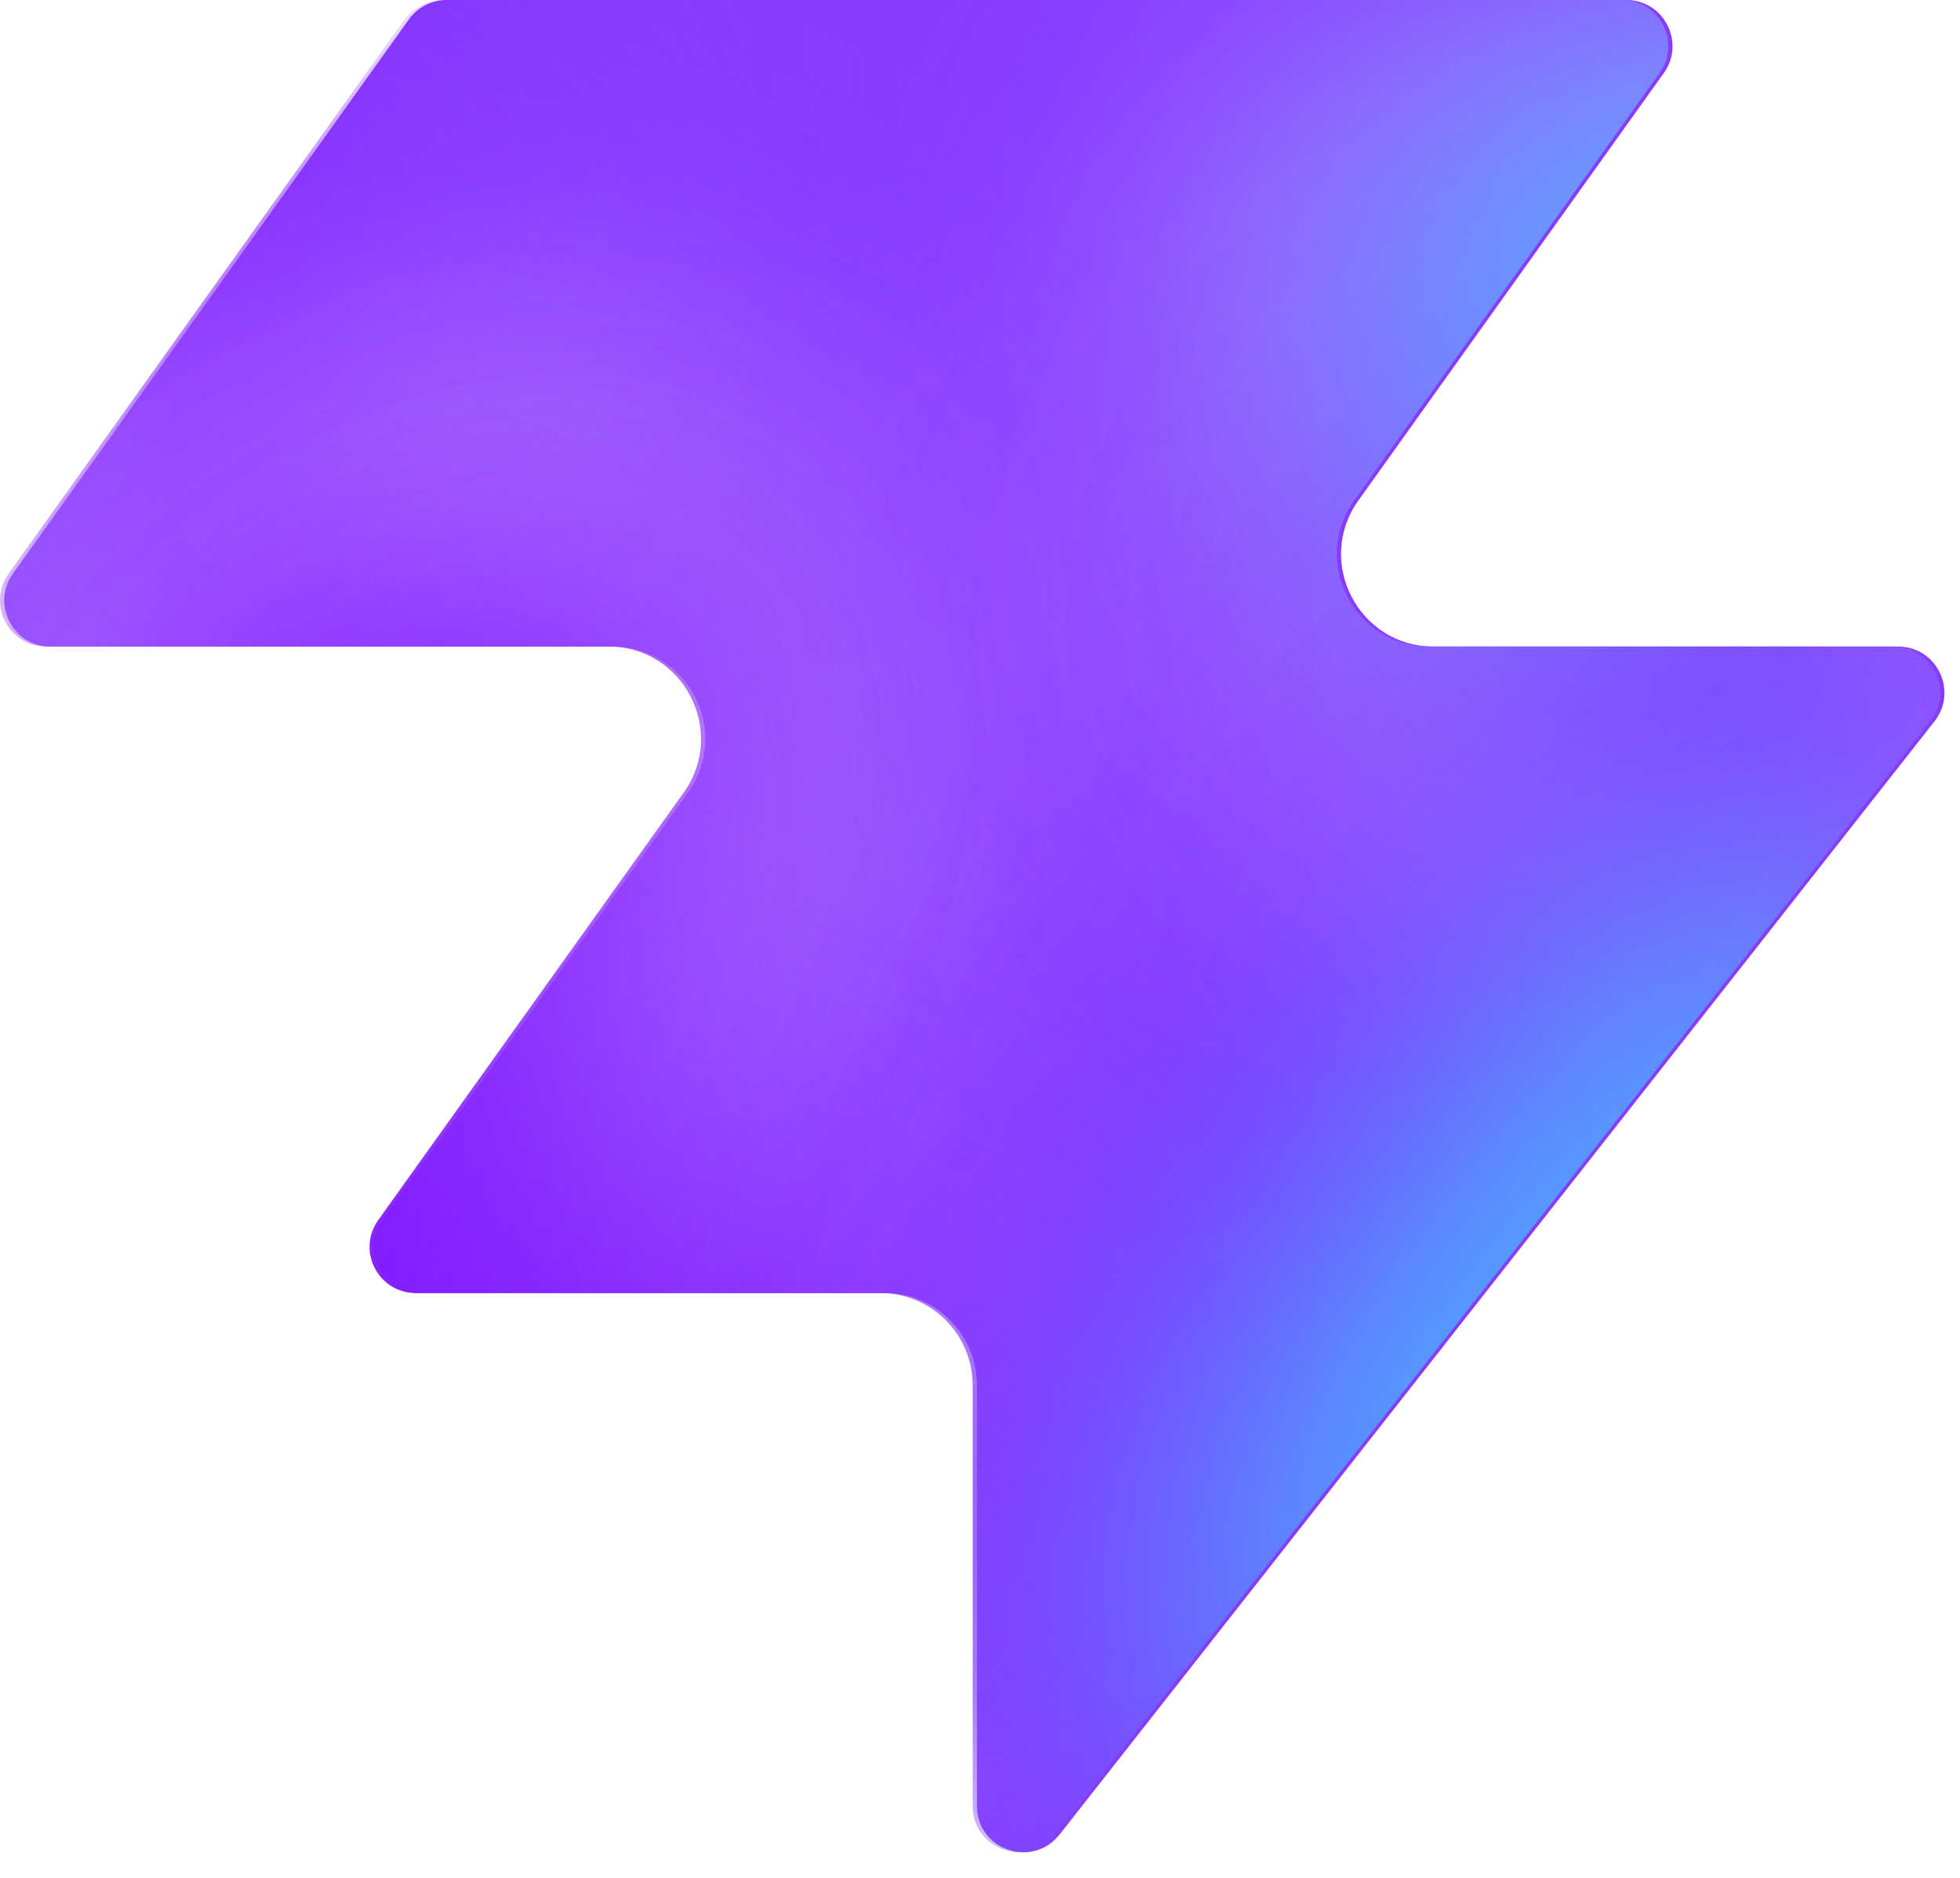
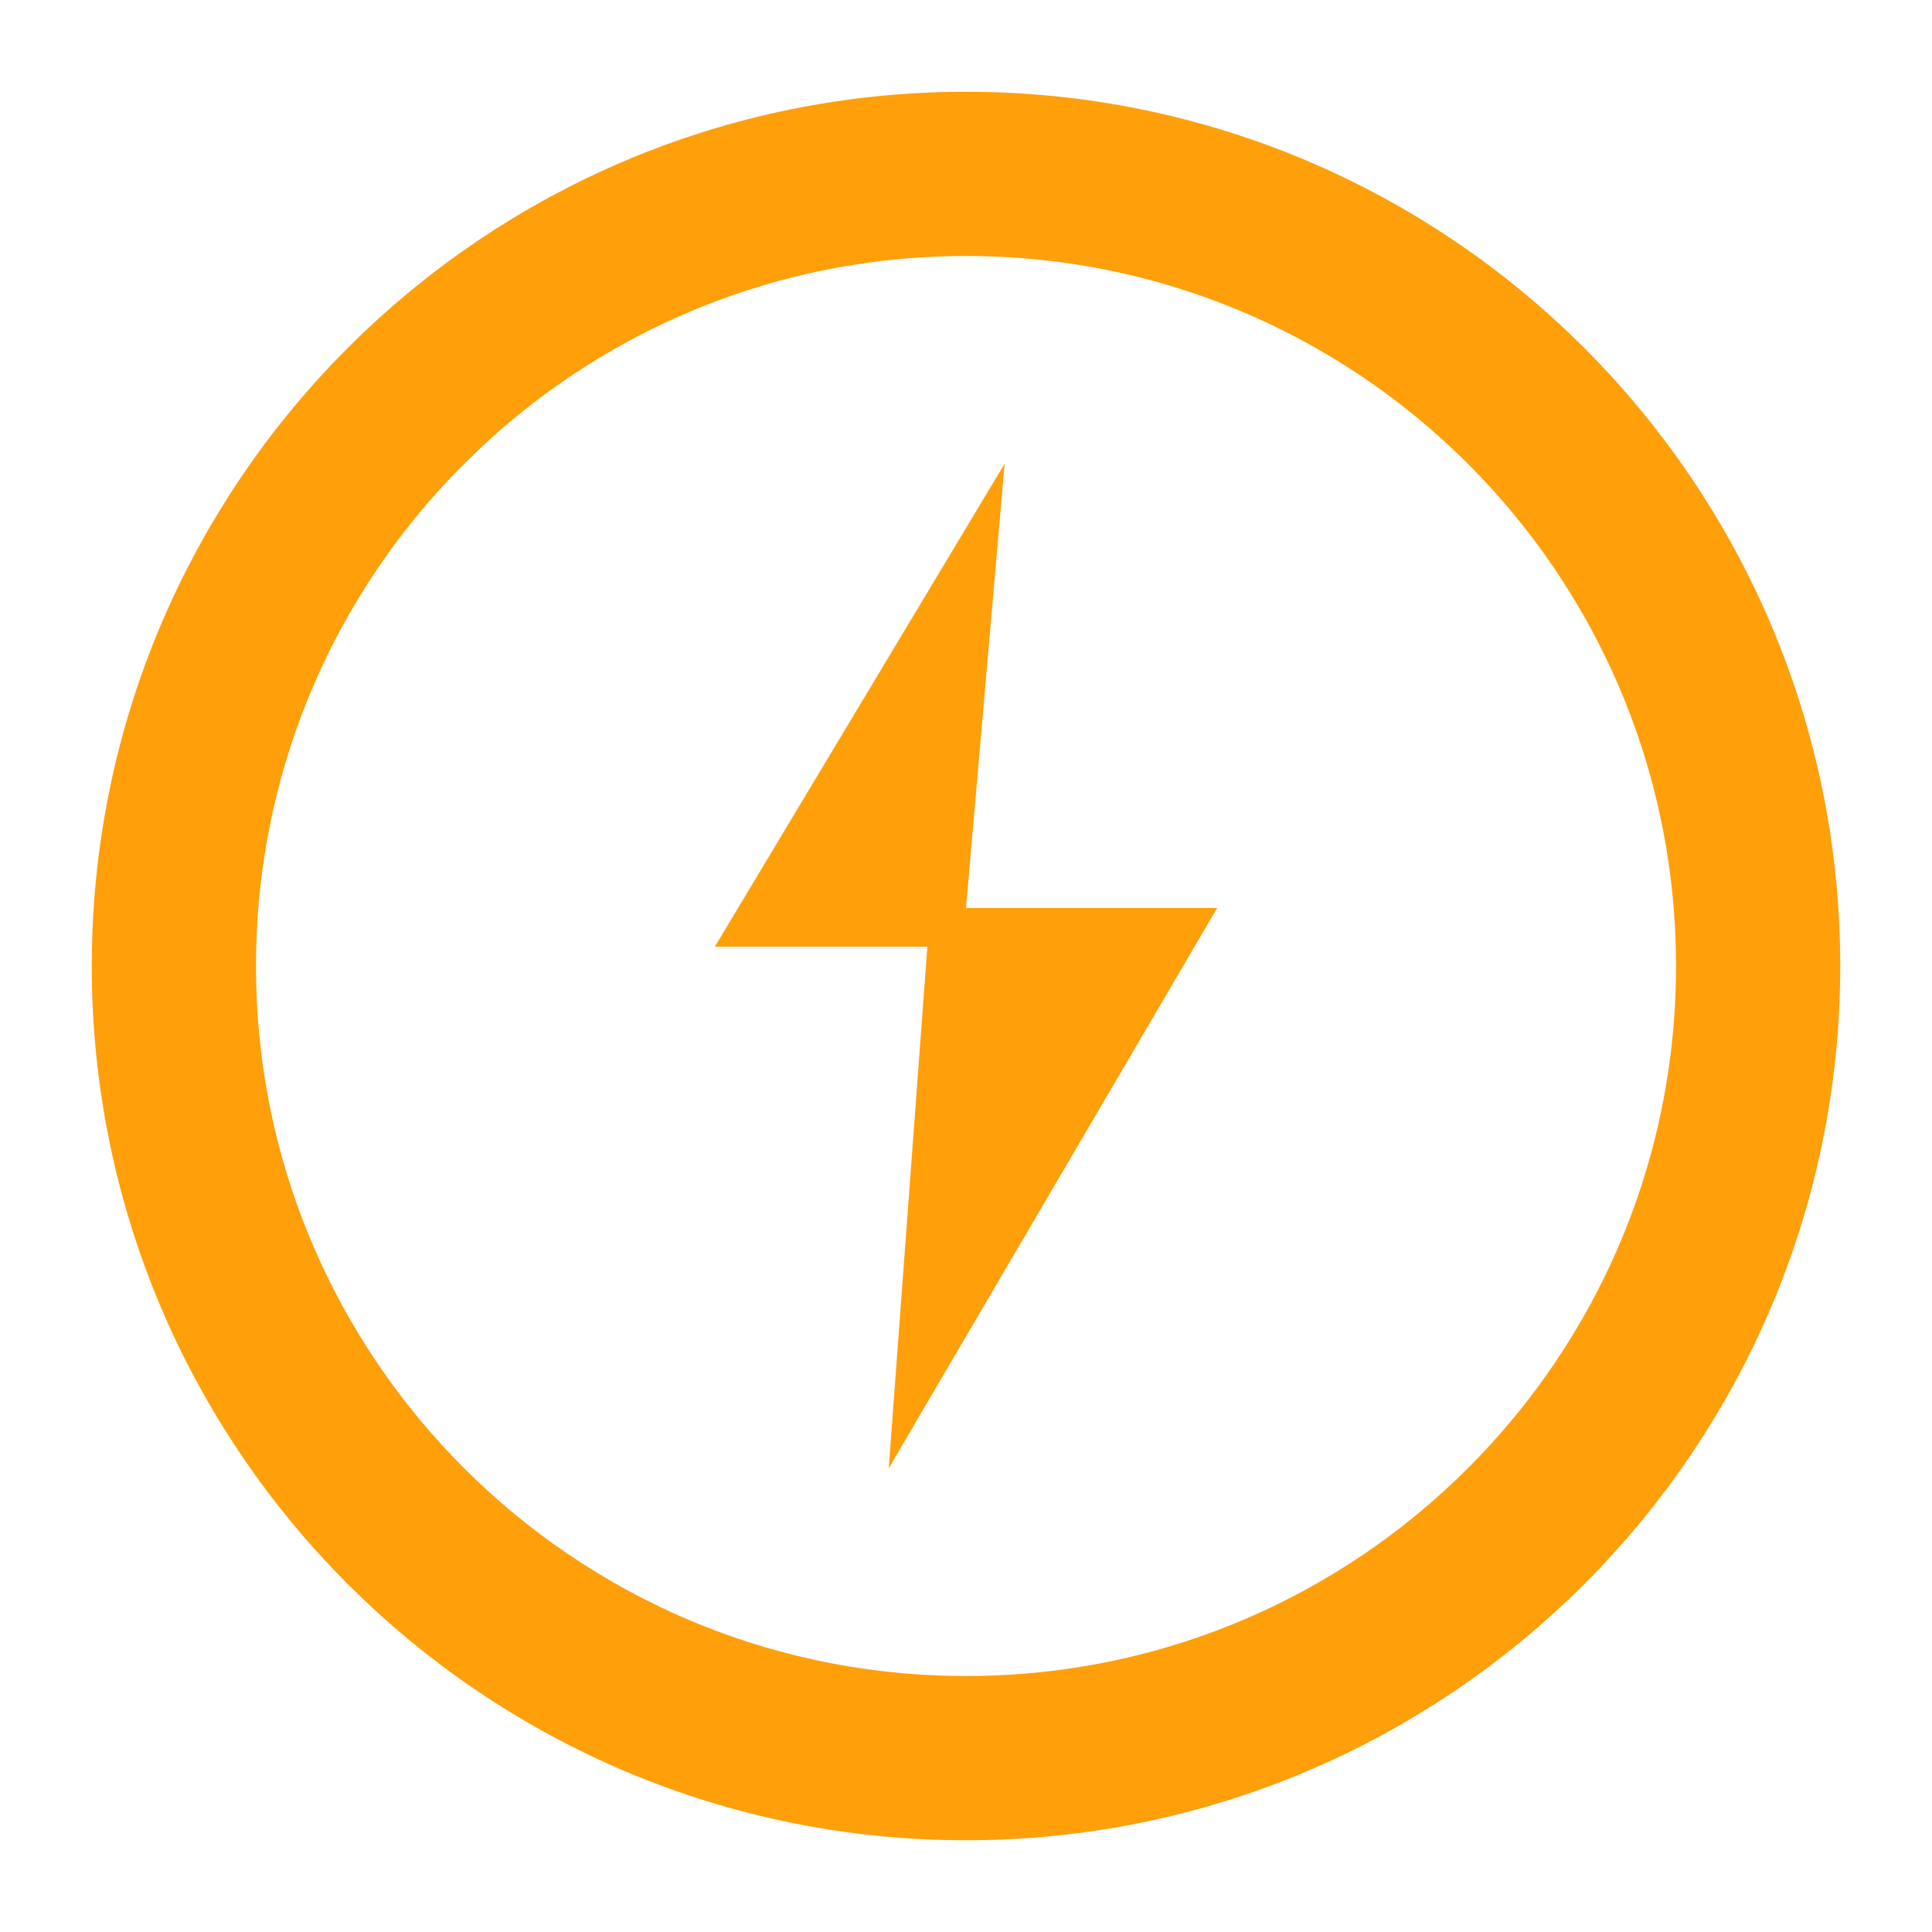
- <svg xmlns="http://www.w3.org/2000/svg" width="48" height="46" fill="none" viewBox="0 0 48 46">
-   <path fill="#863bff" d="M25.946 44.938c-.664.845-2.021.375-2.021-.698V33.937a2.26 2.26 0 0 0-2.262-2.262H10.287c-.92 0-1.456-1.04-.92-1.788l7.48-10.471c1.07-1.497 0-3.578-1.842-3.578H1.237c-.92 0-1.456-1.04-.92-1.788L10.013.474c.214-.297.556-.474.92-.474h28.894c.92 0 1.456 1.04.92 1.788l-7.48 10.471c-1.07 1.498 0 3.579 1.842 3.579h11.377c.943 0 1.473 1.088.89 1.83L25.947 44.94z" style="fill:#863bff;fill:color(display-p3 .525 .23 1);fill-opacity:1" />
-   <mask id="a" width="48" height="46" x="0" y="0" maskUnits="userSpaceOnUse" style="mask-type:alpha">
-     <path fill="#000" d="M25.842 44.938c-.664.844-2.021.375-2.021-.698V33.937a2.26 2.26 0 0 0-2.262-2.262H10.183c-.92 0-1.456-1.04-.92-1.788l7.48-10.471c1.07-1.498 0-3.579-1.842-3.579H1.133c-.92 0-1.456-1.04-.92-1.787L9.91.473c.214-.297.556-.474.92-.474h28.894c.92 0 1.456 1.04.92 1.788l-7.48 10.471c-1.07 1.498 0 3.578 1.842 3.578h11.377c.943 0 1.473 1.088.89 1.832L25.843 44.94z" style="fill:#000;fill-opacity:1" />
-   </mask>
-   <g mask="url(#a)">
-     <g filter="url(#b)">
-       <ellipse cx="5.508" cy="14.704" fill="#ede6ff" rx="5.508" ry="14.704" style="fill:#ede6ff;fill:color(display-p3 .927 .903 1);fill-opacity:1" transform="matrix(.00324 1 1 -.00324 -4.47 31.516)" />
-     </g>
-     <g filter="url(#c)">
-       <ellipse cx="10.399" cy="29.851" fill="#ede6ff" rx="10.399" ry="29.851" style="fill:#ede6ff;fill:color(display-p3 .927 .903 1);fill-opacity:1" transform="matrix(.00324 1 1 -.00324 -39.328 7.883)" />
-     </g>
-     <g filter="url(#d)">
-       <ellipse cx="5.508" cy="30.487" fill="#7e14ff" rx="5.508" ry="30.487" style="fill:#7e14ff;fill:color(display-p3 .492 .077 1);fill-opacity:1" transform="rotate(89.814 -25.913 -14.639)scale(1 -1)" />
-     </g>
-     <g filter="url(#e)">
-       <ellipse cx="5.508" cy="30.599" fill="#7e14ff" rx="5.508" ry="30.599" style="fill:#7e14ff;fill:color(display-p3 .492 .077 1);fill-opacity:1" transform="rotate(89.814 -32.644 -3.334)scale(1 -1)" />
-     </g>
-     <g filter="url(#f)">
-       <ellipse cx="5.508" cy="30.599" fill="#7e14ff" rx="5.508" ry="30.599" style="fill:#7e14ff;fill:color(display-p3 .492 .077 1);fill-opacity:1" transform="matrix(.00324 1 1 -.00324 -34.34 30.47)" />
-     </g>
-     <g filter="url(#g)">
-       <ellipse cx="14.072" cy="22.078" fill="#ede6ff" rx="14.072" ry="22.078" style="fill:#ede6ff;fill:color(display-p3 .927 .903 1);fill-opacity:1" transform="rotate(93.35 24.506 48.493)scale(-1 1)" />
-     </g>
-     <g filter="url(#h)">
-       <ellipse cx="3.47" cy="21.501" fill="#7e14ff" rx="3.47" ry="21.501" style="fill:#7e14ff;fill:color(display-p3 .492 .077 1);fill-opacity:1" transform="rotate(89.009 28.708 47.59)scale(-1 1)" />
-     </g>
-     <g filter="url(#i)">
-       <ellipse cx="3.47" cy="21.501" fill="#7e14ff" rx="3.47" ry="21.501" style="fill:#7e14ff;fill:color(display-p3 .492 .077 1);fill-opacity:1" transform="rotate(89.009 28.708 47.59)scale(-1 1)" />
-     </g>
-     <g filter="url(#j)">
-       <ellipse cx=".387" cy="8.972" fill="#7e14ff" rx="4.407" ry="29.108" style="fill:#7e14ff;fill:color(display-p3 .492 .077 1);fill-opacity:1" transform="rotate(39.51 .387 8.972)" />
-     </g>
-     <g filter="url(#k)">
-       <ellipse cx="47.523" cy="-6.092" fill="#7e14ff" rx="4.407" ry="29.108" style="fill:#7e14ff;fill:color(display-p3 .492 .077 1);fill-opacity:1" transform="rotate(37.892 47.523 -6.092)" />
-     </g>
-     <g filter="url(#l)">
-       <ellipse cx="41.412" cy="6.333" fill="#47bfff" rx="5.971" ry="9.665" style="fill:#47bfff;fill:color(display-p3 .28 .748 1);fill-opacity:1" transform="rotate(37.892 41.412 6.333)" />
-     </g>
-     <g filter="url(#m)">
-       <ellipse cx="-1.879" cy="38.332" fill="#7e14ff" rx="4.407" ry="29.108" style="fill:#7e14ff;fill:color(display-p3 .492 .077 1);fill-opacity:1" transform="rotate(37.892 -1.88 38.332)" />
-     </g>
-     <g filter="url(#n)">
-       <ellipse cx="-1.879" cy="38.332" fill="#7e14ff" rx="4.407" ry="29.108" style="fill:#7e14ff;fill:color(display-p3 .492 .077 1);fill-opacity:1" transform="rotate(37.892 -1.88 38.332)" />
-     </g>
-     <g filter="url(#o)">
-       <ellipse cx="35.651" cy="29.907" fill="#7e14ff" rx="4.407" ry="29.108" style="fill:#7e14ff;fill:color(display-p3 .492 .077 1);fill-opacity:1" transform="rotate(37.892 35.651 29.907)" />
-     </g>
-     <g filter="url(#p)">
-       <ellipse cx="38.418" cy="32.4" fill="#47bfff" rx="5.971" ry="15.297" style="fill:#47bfff;fill:color(display-p3 .28 .748 1);fill-opacity:1" transform="rotate(37.892 38.418 32.4)" />
-     </g>
-   </g>
-   <defs>
-     <filter id="b" width="60.045" height="41.654" x="-19.77" y="16.149" color-interpolation-filters="sRGB" filterUnits="userSpaceOnUse">
-       <feFlood flood-opacity="0" result="BackgroundImageFix" />
-       <feBlend in="SourceGraphic" in2="BackgroundImageFix" result="shape" />
-       <feGaussianBlur result="effect1_foregroundBlur_2002_17158" stdDeviation="7.659" />
-     </filter>
-     <filter id="c" width="90.34" height="51.437" x="-54.613" y="-7.533" color-interpolation-filters="sRGB" filterUnits="userSpaceOnUse">
-       <feFlood flood-opacity="0" result="BackgroundImageFix" />
-       <feBlend in="SourceGraphic" in2="BackgroundImageFix" result="shape" />
-       <feGaussianBlur result="effect1_foregroundBlur_2002_17158" stdDeviation="7.659" />
-     </filter>
-     <filter id="d" width="79.355" height="29.4" x="-49.64" y="2.03" color-interpolation-filters="sRGB" filterUnits="userSpaceOnUse">
-       <feFlood flood-opacity="0" result="BackgroundImageFix" />
-       <feBlend in="SourceGraphic" in2="BackgroundImageFix" result="shape" />
-       <feGaussianBlur result="effect1_foregroundBlur_2002_17158" stdDeviation="4.596" />
-     </filter>
-     <filter id="e" width="79.579" height="29.4" x="-45.045" y="20.029" color-interpolation-filters="sRGB" filterUnits="userSpaceOnUse">
-       <feFlood flood-opacity="0" result="BackgroundImageFix" />
-       <feBlend in="SourceGraphic" in2="BackgroundImageFix" result="shape" />
-       <feGaussianBlur result="effect1_foregroundBlur_2002_17158" stdDeviation="4.596" />
-     </filter>
-     <filter id="f" width="79.579" height="29.4" x="-43.513" y="21.178" color-interpolation-filters="sRGB" filterUnits="userSpaceOnUse">
-       <feFlood flood-opacity="0" result="BackgroundImageFix" />
-       <feBlend in="SourceGraphic" in2="BackgroundImageFix" result="shape" />
-       <feGaussianBlur result="effect1_foregroundBlur_2002_17158" stdDeviation="4.596" />
-     </filter>
-     <filter id="g" width="74.749" height="58.852" x="15.756" y="-17.901" color-interpolation-filters="sRGB" filterUnits="userSpaceOnUse">
-       <feFlood flood-opacity="0" result="BackgroundImageFix" />
-       <feBlend in="SourceGraphic" in2="BackgroundImageFix" result="shape" />
-       <feGaussianBlur result="effect1_foregroundBlur_2002_17158" stdDeviation="7.659" />
-     </filter>
-     <filter id="h" width="61.377" height="25.362" x="23.548" y="2.284" color-interpolation-filters="sRGB" filterUnits="userSpaceOnUse">
-       <feFlood flood-opacity="0" result="BackgroundImageFix" />
-       <feBlend in="SourceGraphic" in2="BackgroundImageFix" result="shape" />
-       <feGaussianBlur result="effect1_foregroundBlur_2002_17158" stdDeviation="4.596" />
-     </filter>
-     <filter id="i" width="61.377" height="25.362" x="23.548" y="2.284" color-interpolation-filters="sRGB" filterUnits="userSpaceOnUse">
-       <feFlood flood-opacity="0" result="BackgroundImageFix" />
-       <feBlend in="SourceGraphic" in2="BackgroundImageFix" result="shape" />
-       <feGaussianBlur result="effect1_foregroundBlur_2002_17158" stdDeviation="4.596" />
-     </filter>
-     <filter id="j" width="56.045" height="63.649" x="-27.636" y="-22.853" color-interpolation-filters="sRGB" filterUnits="userSpaceOnUse">
-       <feFlood flood-opacity="0" result="BackgroundImageFix" />
-       <feBlend in="SourceGraphic" in2="BackgroundImageFix" result="shape" />
-       <feGaussianBlur result="effect1_foregroundBlur_2002_17158" stdDeviation="4.596" />
-     </filter>
-     <filter id="k" width="54.814" height="64.646" x="20.116" y="-38.415" color-interpolation-filters="sRGB" filterUnits="userSpaceOnUse">
-       <feFlood flood-opacity="0" result="BackgroundImageFix" />
-       <feBlend in="SourceGraphic" in2="BackgroundImageFix" result="shape" />
-       <feGaussianBlur result="effect1_foregroundBlur_2002_17158" stdDeviation="4.596" />
-     </filter>
-     <filter id="l" width="33.541" height="35.313" x="24.641" y="-11.323" color-interpolation-filters="sRGB" filterUnits="userSpaceOnUse">
-       <feFlood flood-opacity="0" result="BackgroundImageFix" />
-       <feBlend in="SourceGraphic" in2="BackgroundImageFix" result="shape" />
-       <feGaussianBlur result="effect1_foregroundBlur_2002_17158" stdDeviation="4.596" />
-     </filter>
-     <filter id="m" width="54.814" height="64.646" x="-29.286" y="6.009" color-interpolation-filters="sRGB" filterUnits="userSpaceOnUse">
-       <feFlood flood-opacity="0" result="BackgroundImageFix" />
-       <feBlend in="SourceGraphic" in2="BackgroundImageFix" result="shape" />
-       <feGaussianBlur result="effect1_foregroundBlur_2002_17158" stdDeviation="4.596" />
-     </filter>
-     <filter id="n" width="54.814" height="64.646" x="-29.286" y="6.009" color-interpolation-filters="sRGB" filterUnits="userSpaceOnUse">
-       <feFlood flood-opacity="0" result="BackgroundImageFix" />
-       <feBlend in="SourceGraphic" in2="BackgroundImageFix" result="shape" />
-       <feGaussianBlur result="effect1_foregroundBlur_2002_17158" stdDeviation="4.596" />
-     </filter>
-     <filter id="o" width="54.814" height="64.646" x="8.244" y="-2.416" color-interpolation-filters="sRGB" filterUnits="userSpaceOnUse">
-       <feFlood flood-opacity="0" result="BackgroundImageFix" />
-       <feBlend in="SourceGraphic" in2="BackgroundImageFix" result="shape" />
-       <feGaussianBlur result="effect1_foregroundBlur_2002_17158" stdDeviation="4.596" />
-     </filter>
-     <filter id="p" width="39.409" height="43.623" x="18.713" y="10.588" color-interpolation-filters="sRGB" filterUnits="userSpaceOnUse">
-       <feFlood flood-opacity="0" result="BackgroundImageFix" />
-       <feBlend in="SourceGraphic" in2="BackgroundImageFix" result="shape" />
-       <feGaussianBlur result="effect1_foregroundBlur_2002_17158" stdDeviation="4.596" />
-     </filter>
-   </defs>
+ <svg xmlns="http://www.w3.org/2000/svg" viewBox="0 0 100 100" width="100%" height="100%">
+   <circle cx="50" cy="50" r="41" stroke="#ff9f0a" stroke-width="8.5" fill="none" />
+   <path d="M 52 24 L 37 49 L 48 49 L 46 76 L 63 47 L 50 47 Z" fill="#ff9f0a" />
</svg>
